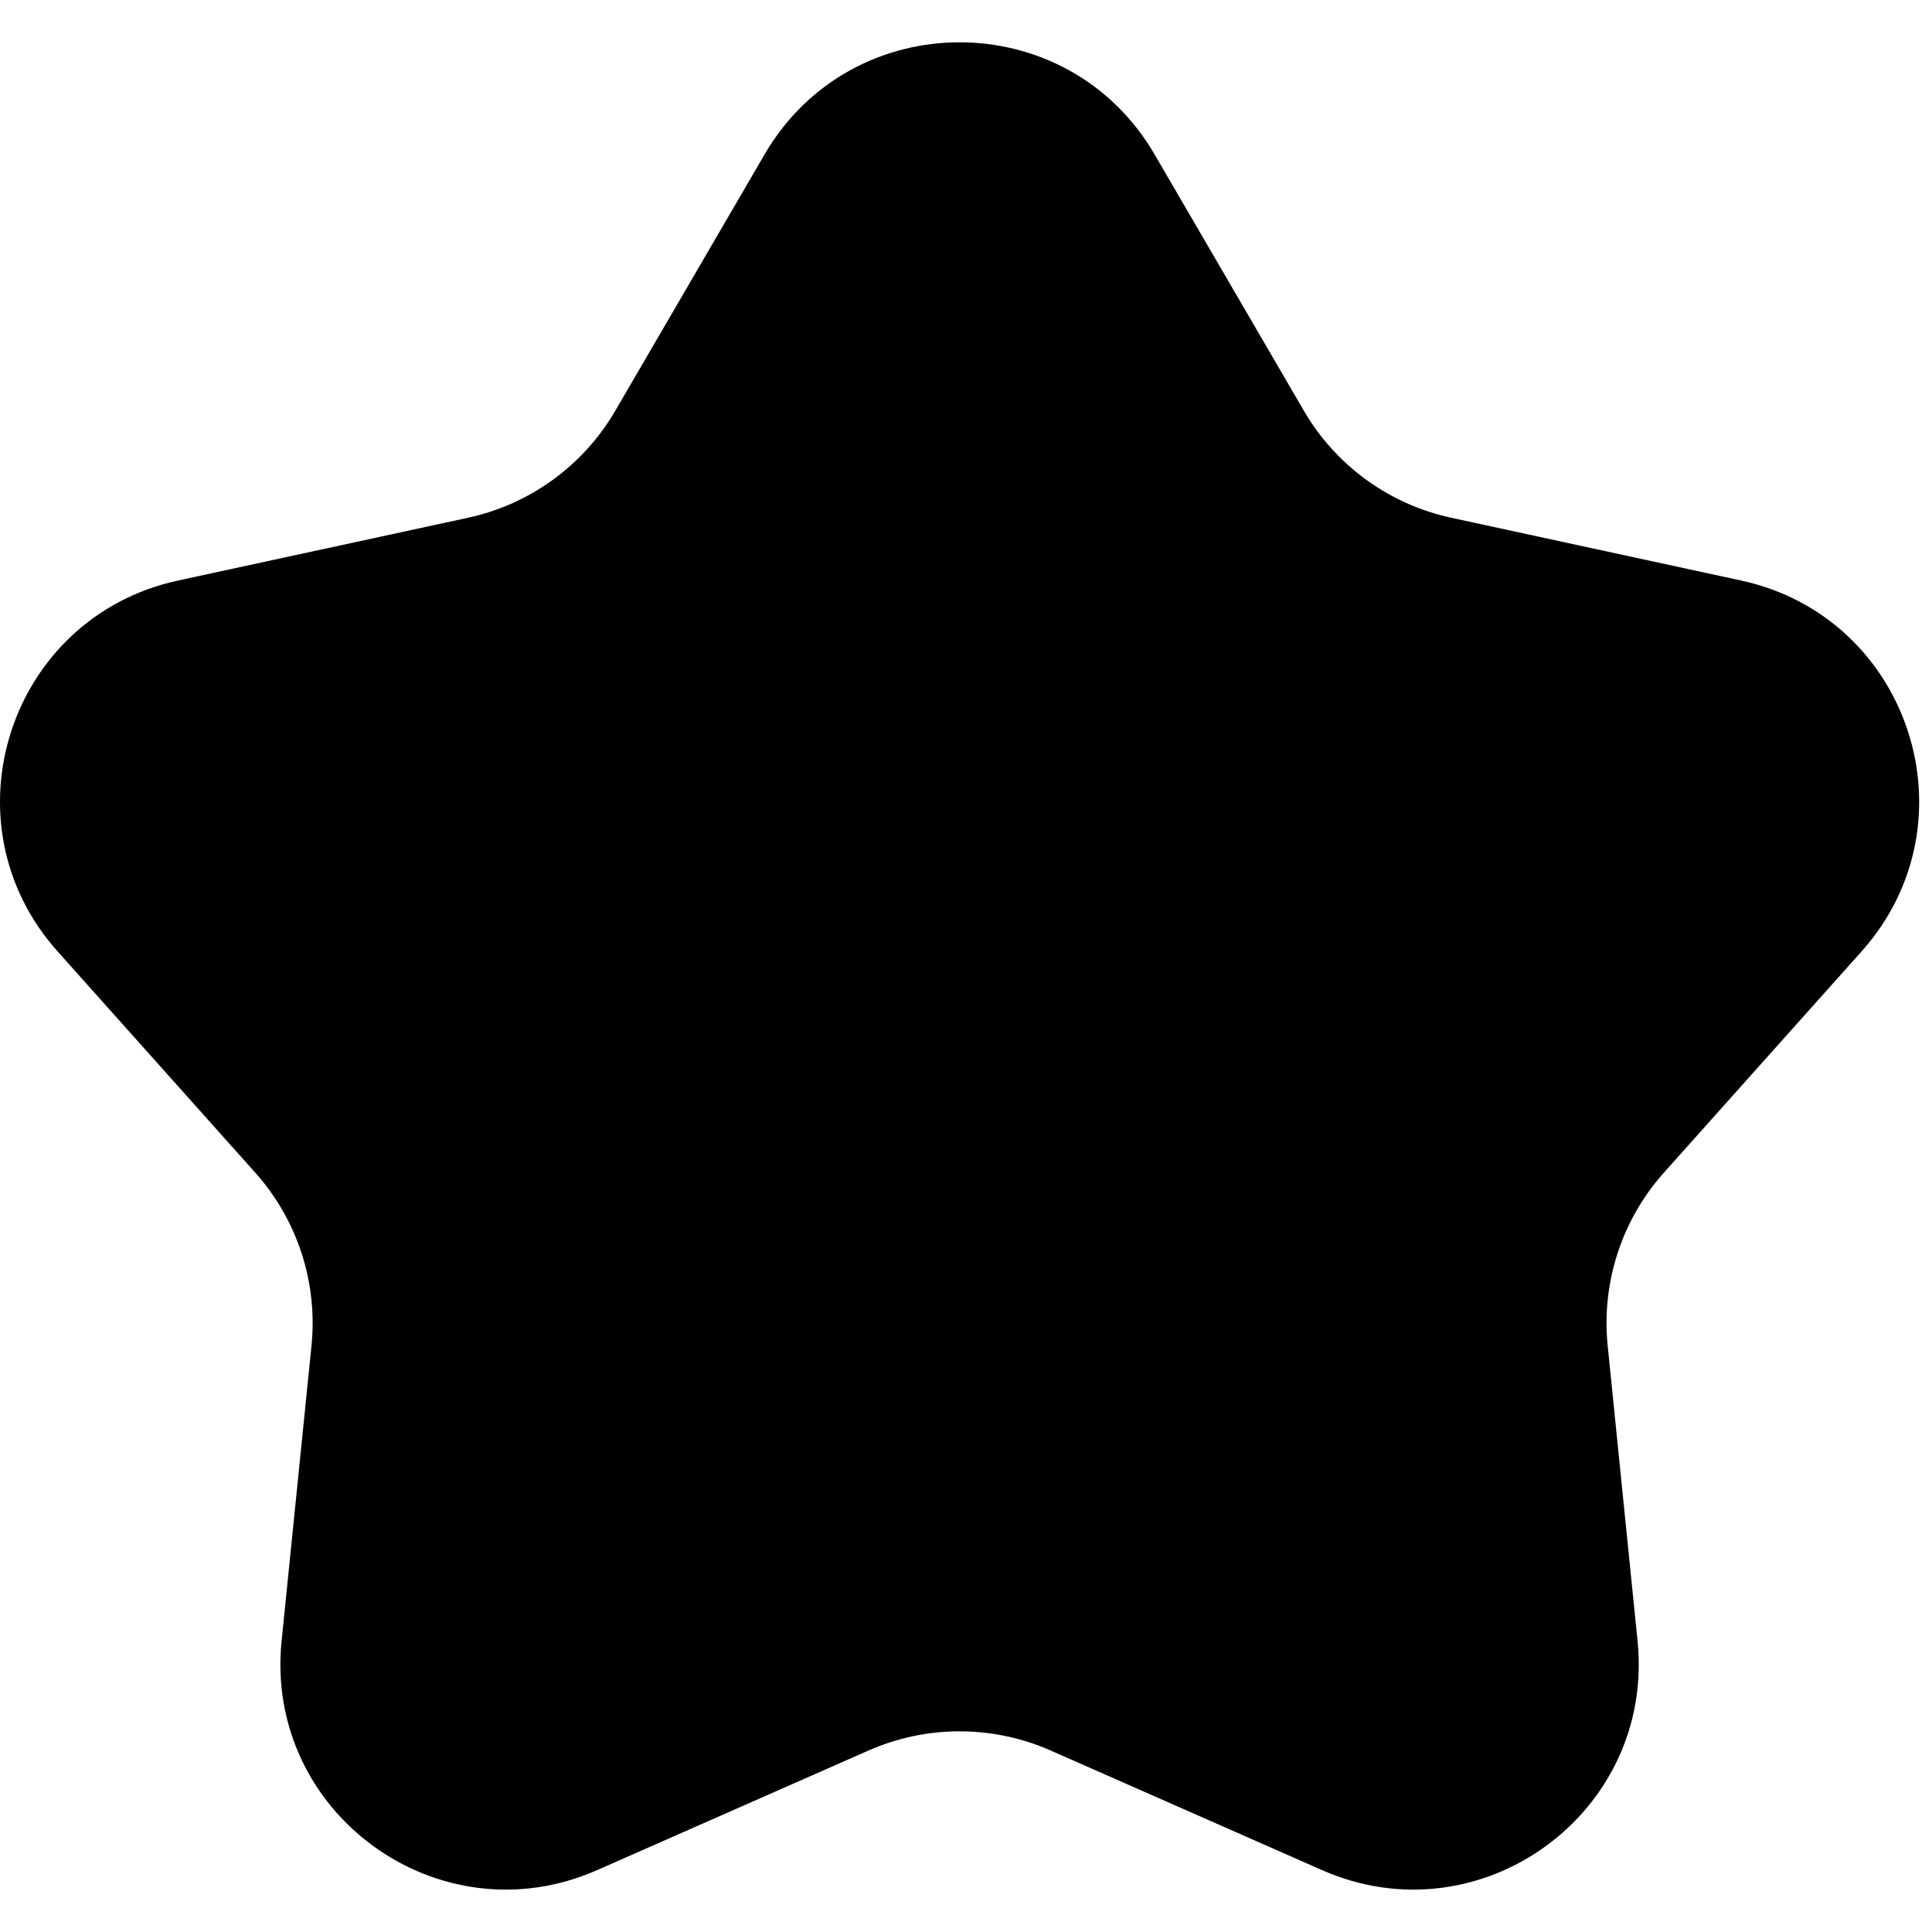
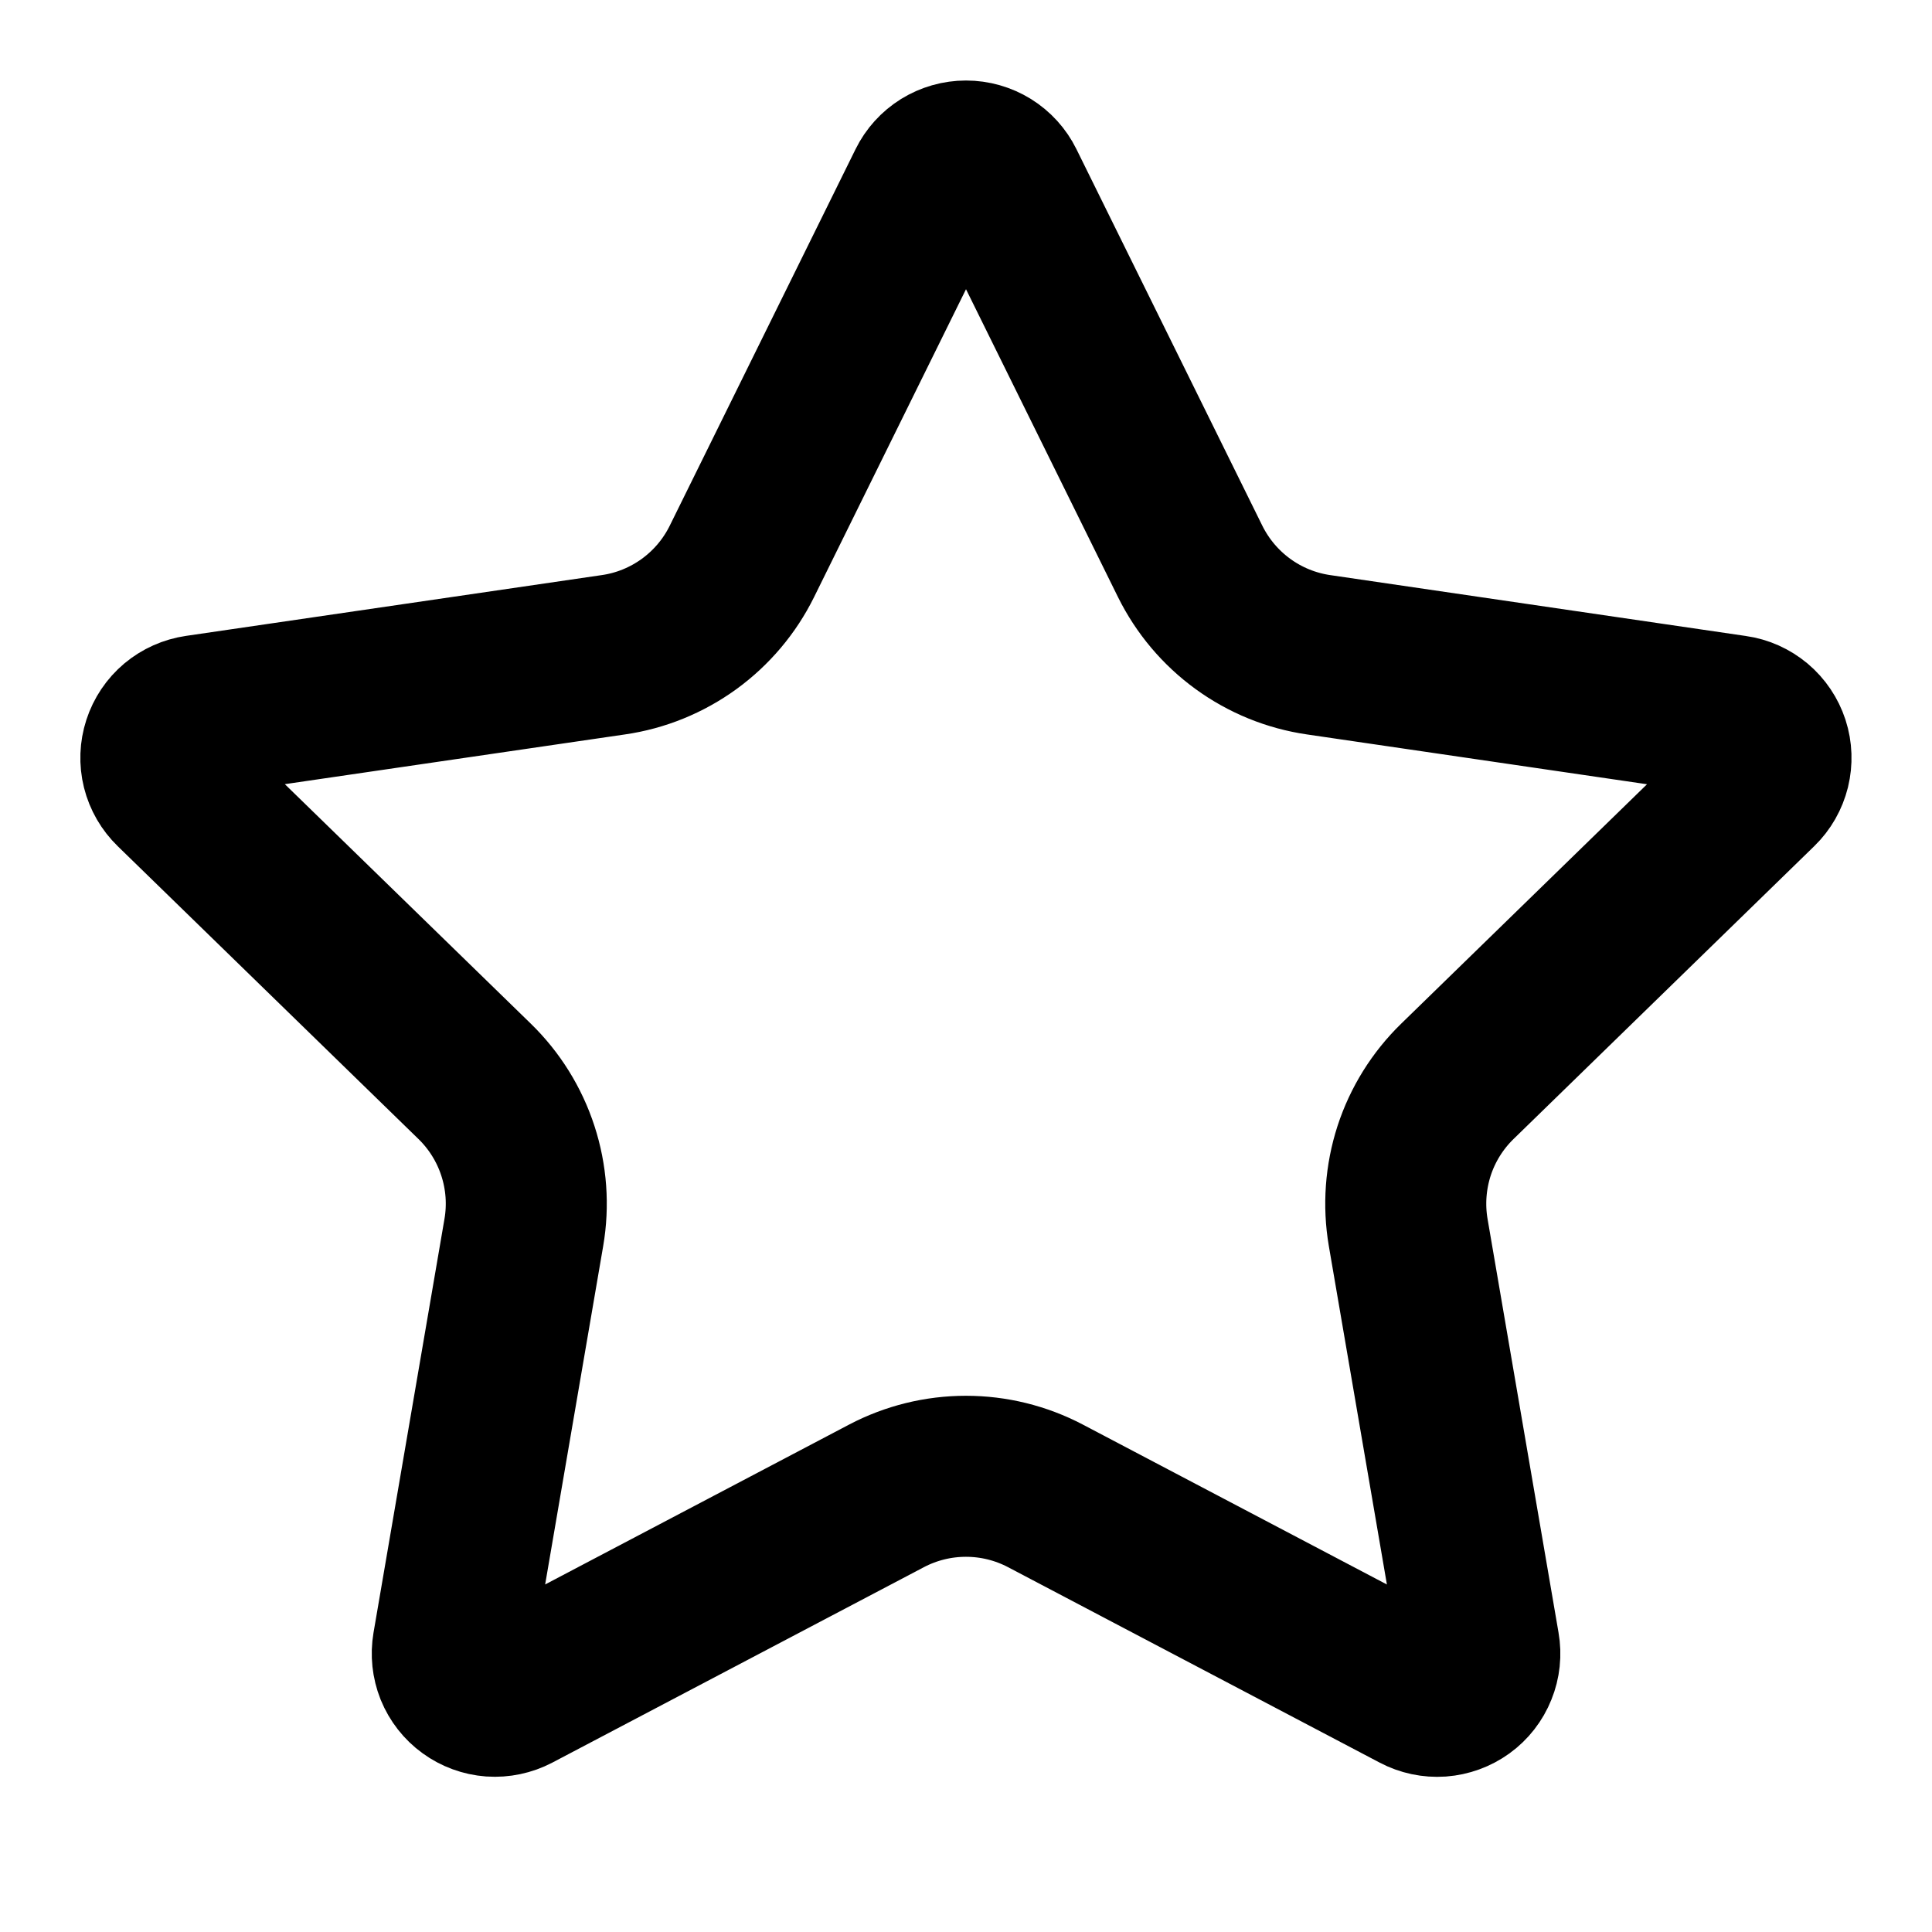
- <svg xmlns="http://www.w3.org/2000/svg" width="1em" height="1em" viewBox="0 0 137 131" fill="none">
-   <path d="M54.219 7.947C60.391 -2.649 75.699 -2.649 81.871 7.947L92.46 26.128C94.721 30.01 98.51 32.763 102.9 33.713L123.463 38.166C135.448 40.761 140.179 55.32 132.008 64.464L117.989 80.154C114.996 83.504 113.549 87.957 114.002 92.426L116.121 113.359C117.356 125.56 104.972 134.557 93.751 129.613L74.497 121.128C70.386 119.317 65.704 119.317 61.593 121.128L42.339 129.613C31.118 134.557 18.733 125.56 19.969 113.359L22.088 92.426C22.541 87.957 21.094 83.504 18.101 80.154L4.082 64.464C-4.089 55.32 0.642 40.761 12.627 38.166L33.19 33.713C37.58 32.763 41.369 30.01 43.63 26.128L54.219 7.947Z" fill="currentColor" />
+ <svg xmlns="http://www.w3.org/2000/svg" width="32" height="32" viewBox="0 0 32 32" fill="none">
+   <path d="M15.367 3.06C15.425 2.942 15.515 2.843 15.627 2.773C15.739 2.704 15.868 2.667 16 2.667C16.132 2.667 16.261 2.704 16.373 2.773C16.485 2.843 16.575 2.942 16.633 3.06L19.713 9.299C19.916 9.709 20.216 10.065 20.586 10.334C20.957 10.604 21.387 10.779 21.84 10.845L28.728 11.854C28.859 11.872 28.981 11.928 29.082 12.012C29.183 12.097 29.258 12.209 29.299 12.334C29.34 12.46 29.344 12.594 29.313 12.722C29.281 12.85 29.215 12.967 29.12 13.059L24.139 17.91C23.81 18.23 23.564 18.625 23.422 19.061C23.281 19.497 23.247 19.961 23.324 20.413L24.5 27.267C24.523 27.397 24.509 27.532 24.459 27.654C24.41 27.777 24.327 27.884 24.219 27.962C24.112 28.039 23.985 28.085 23.853 28.095C23.721 28.104 23.589 28.076 23.472 28.014L17.315 24.776C16.909 24.563 16.458 24.452 15.999 24.452C15.541 24.452 15.09 24.563 14.684 24.776L8.528 28.014C8.411 28.075 8.279 28.103 8.147 28.094C8.015 28.084 7.889 28.038 7.782 27.96C7.675 27.883 7.592 27.776 7.542 27.654C7.493 27.531 7.479 27.397 7.501 27.267L8.676 20.415C8.754 19.962 8.72 19.498 8.578 19.062C8.436 18.625 8.19 18.23 7.861 17.91L2.88 13.06C2.785 12.968 2.717 12.851 2.685 12.723C2.653 12.595 2.658 12.46 2.699 12.334C2.74 12.208 2.815 12.096 2.916 12.011C3.018 11.926 3.141 11.871 3.272 11.852L10.159 10.845C10.612 10.78 11.043 10.604 11.414 10.335C11.785 10.065 12.085 9.71 12.288 9.299L15.367 3.06Z" stroke="currentColor" stroke-width="2.667" stroke-linecap="round" stroke-linejoin="round" />
</svg>
